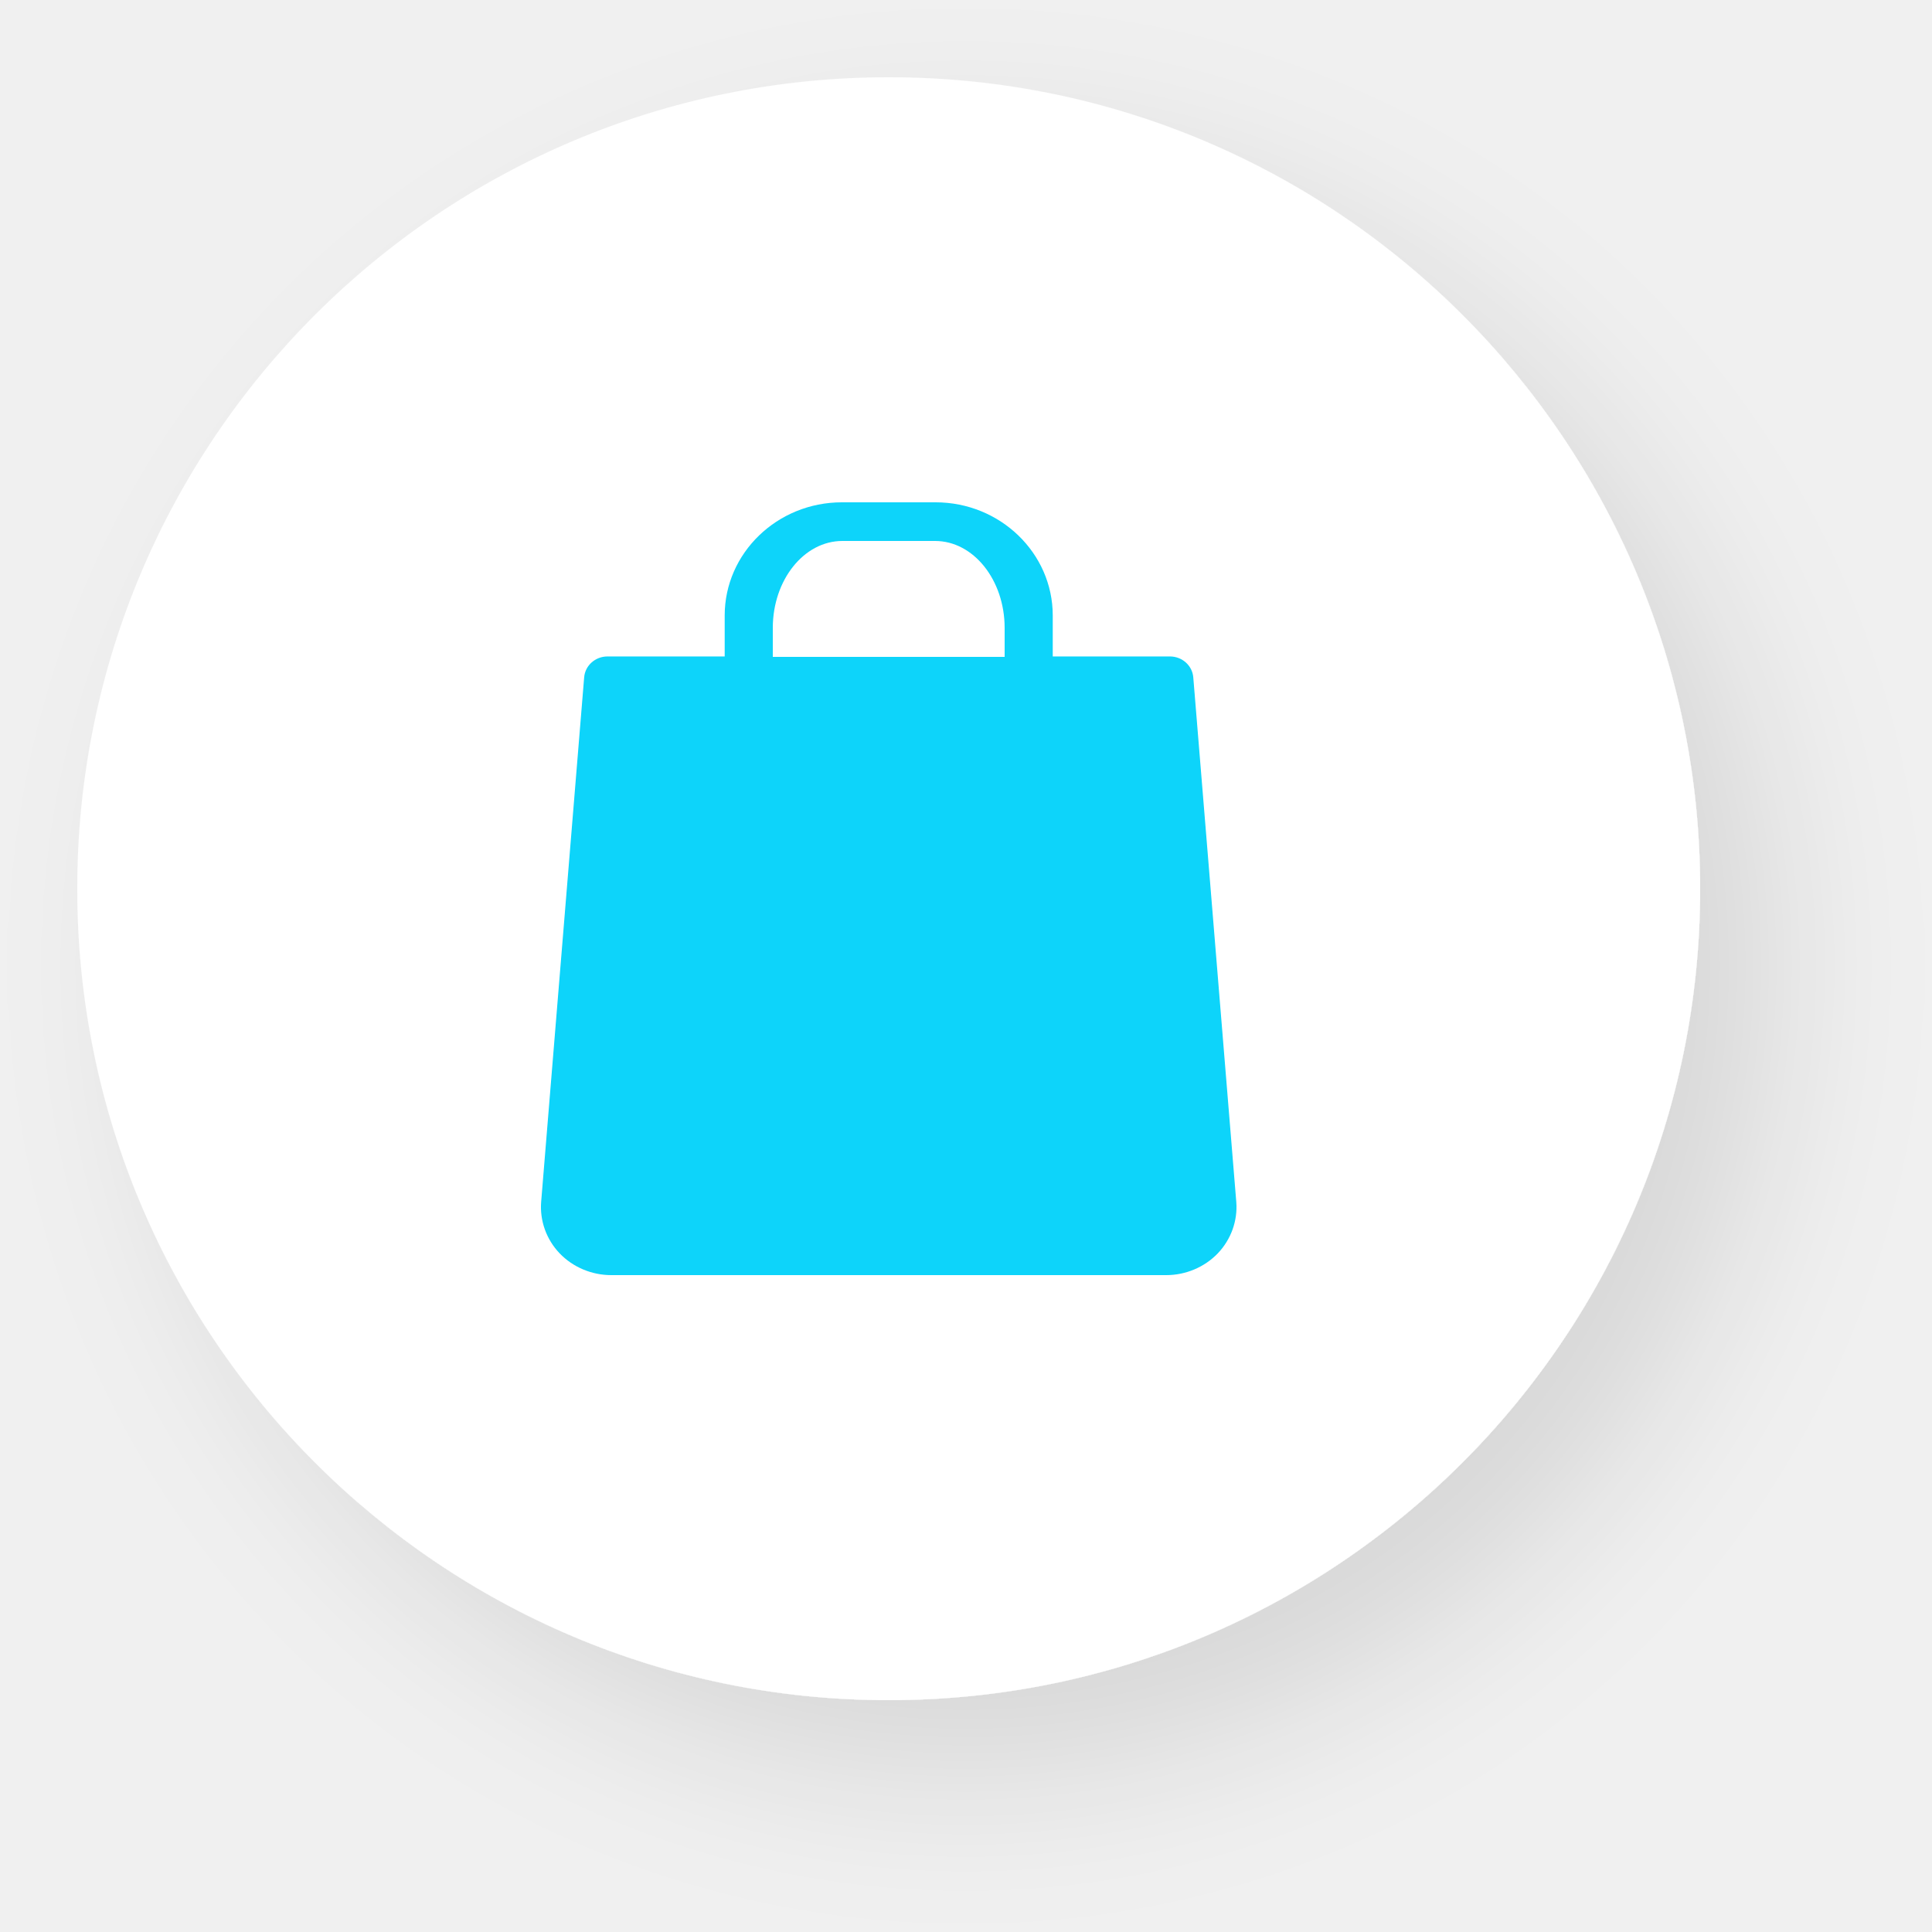
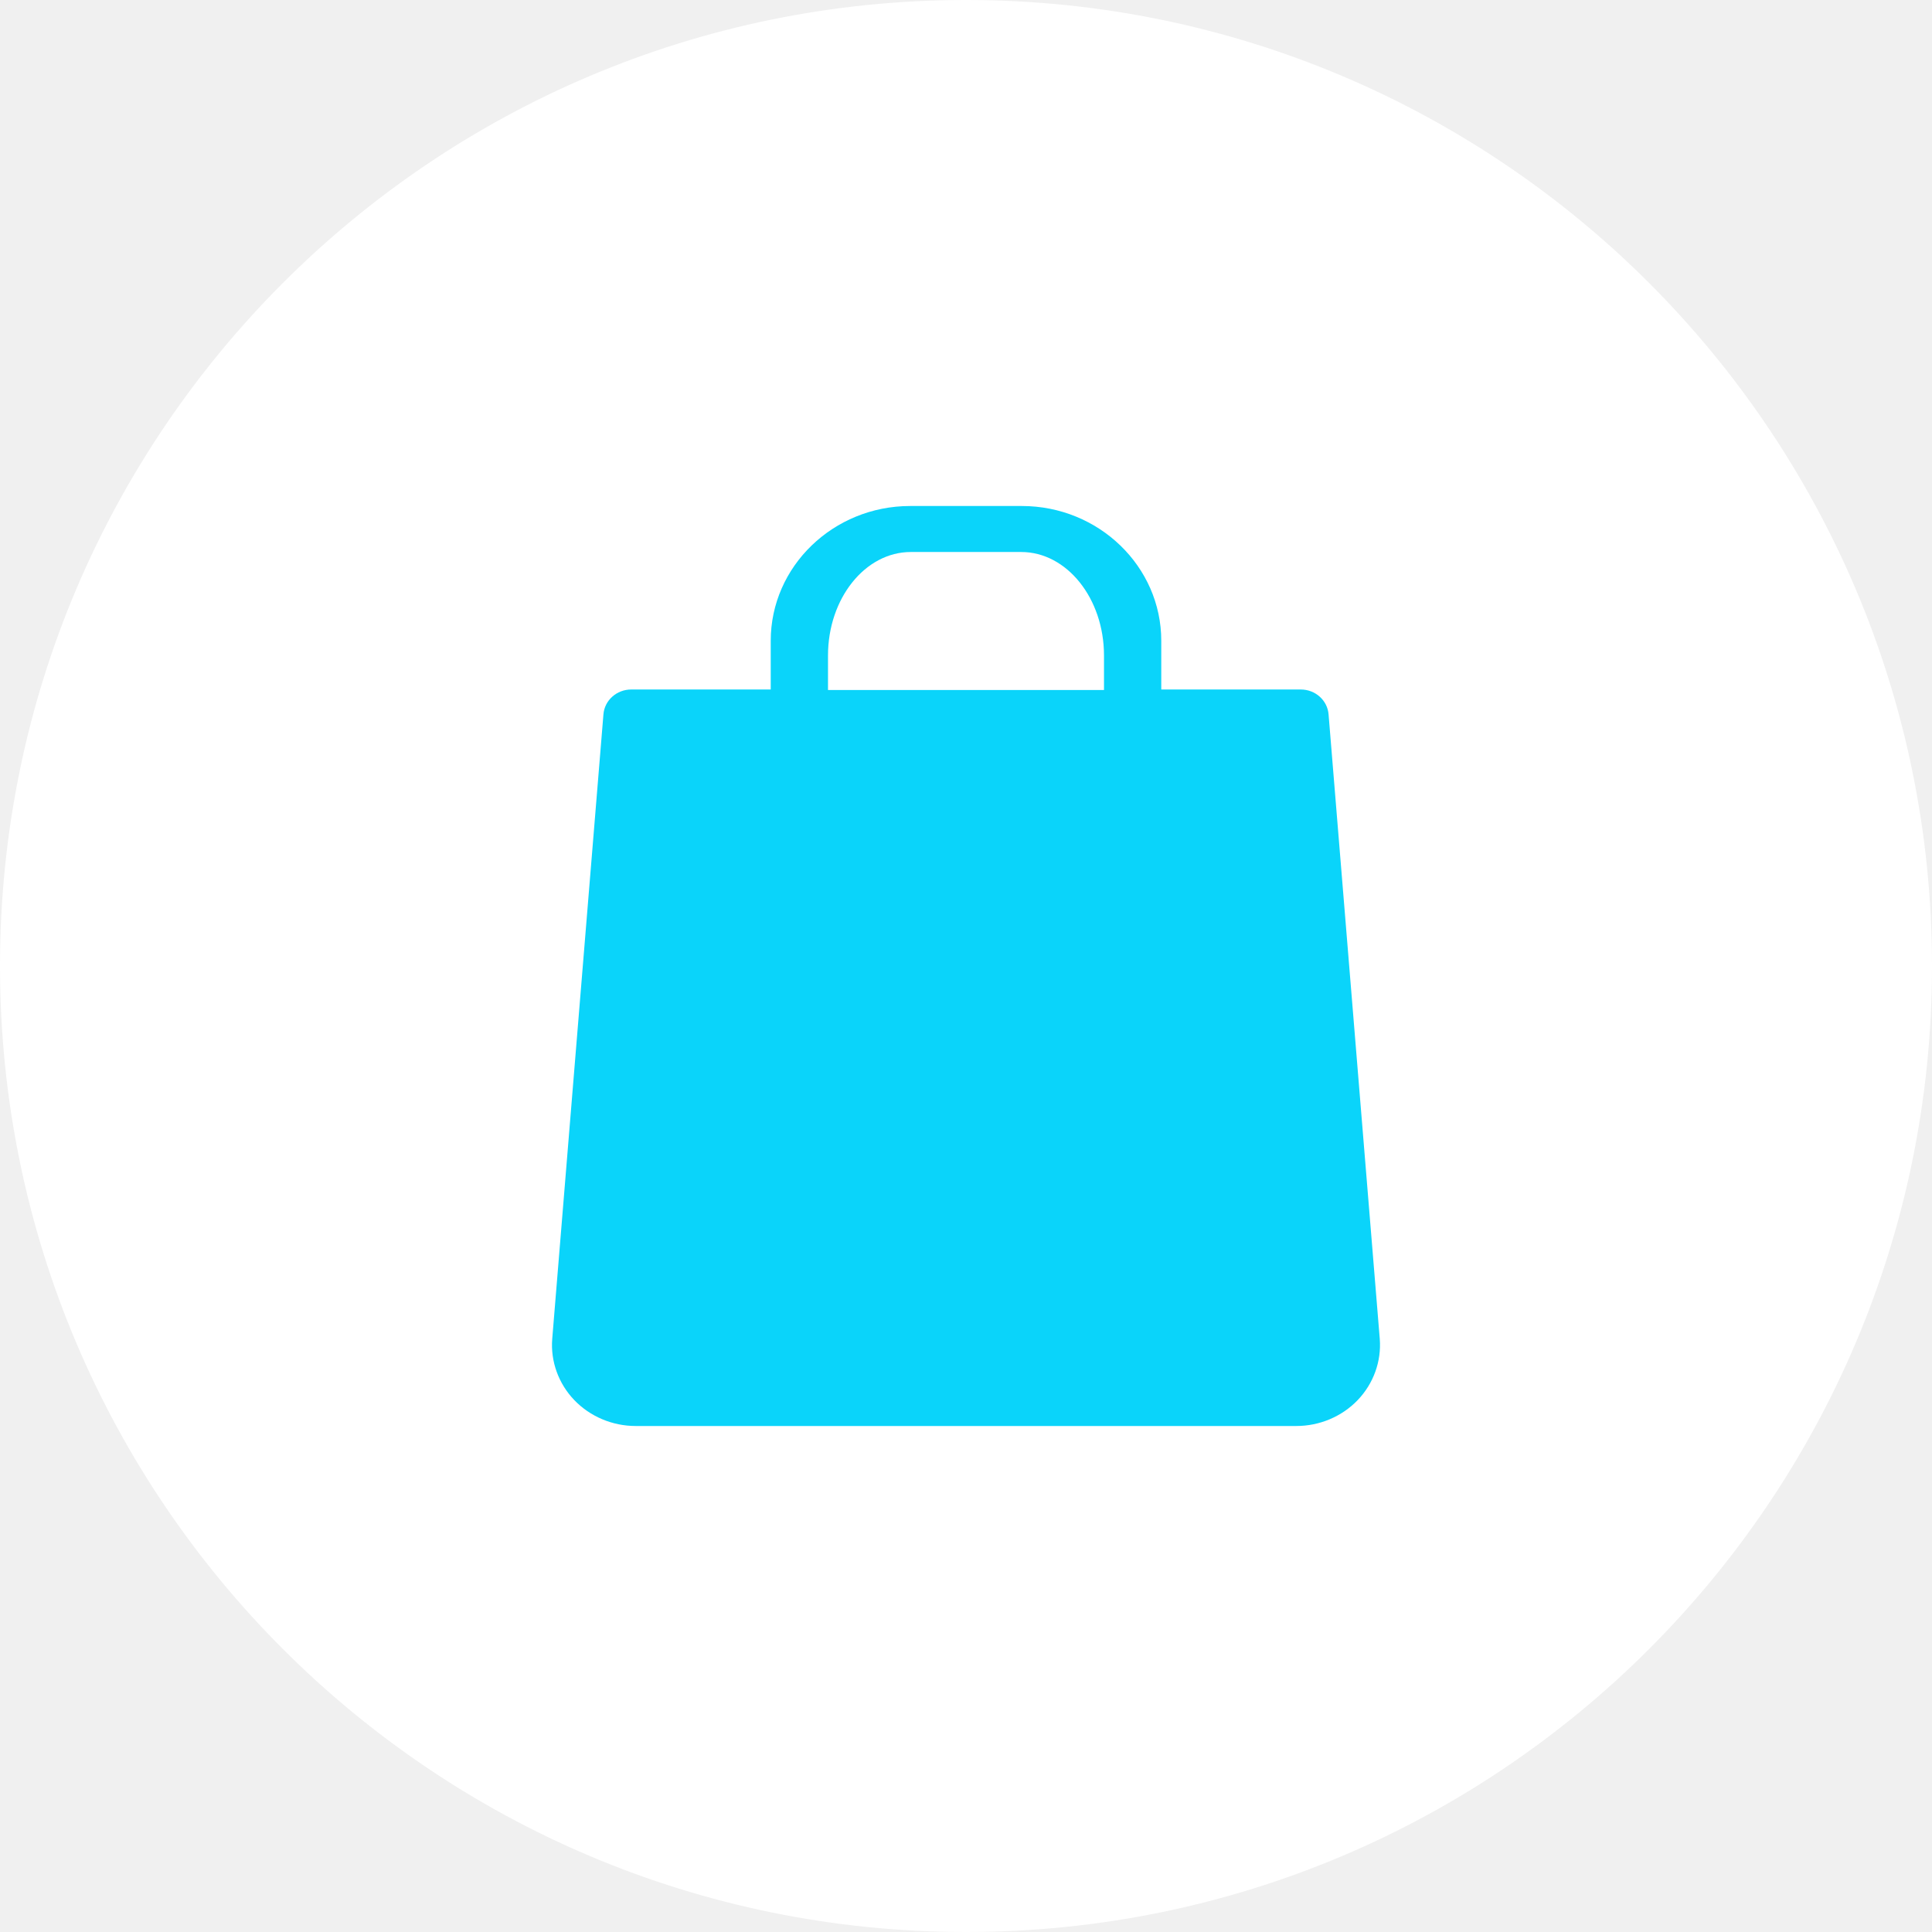
- <svg xmlns="http://www.w3.org/2000/svg" width="50px" height="50px" viewBox="0 0 50 50" version="1.1">
-   <defs>
-     <filter x="-9.1%" y="-9.1%" width="128.3%" height="128.3%" filterUnits="objectBoundingBox" id="filter-1">
-       <feOffset dx="2" dy="2" in="SourceAlpha" result="shadowOffsetOuter1" />
-       <feGaussianBlur stdDeviation="2" in="shadowOffsetOuter1" result="shadowBlurOuter1" />
-       <feColorMatrix values="0 0 0 0 0   0 0 0 0 0   0 0 0 0 0  0 0 0 0.1 0" type="matrix" in="shadowBlurOuter1" result="shadowMatrixOuter1" />
-       <feMerge>
-         <feMergeNode in="shadowMatrixOuter1" />
-         <feMergeNode in="SourceGraphic" />
-       </feMerge>
-     </filter>
-   </defs>
-   <g id="Page-1" stroke="none" stroke-width="1" fill="none" fill-rule="evenodd">
-     <g id="Catalog" transform="translate(-652, -634)">
-       <g id="products" transform="translate(132, 624)">
-         <g id="line-1">
-           <g id="product-card-hover" filter="url(#filter-1)" transform="translate(300, 0)">
-             <g id="icon-white" transform="translate(222, 12)">
-               <g>
-                 <circle id="Oval-Copy-6" fill="#FFFFFF" cx="21" cy="21" r="21" />
-                 <path d="M29.995,29.108 L28.882,15.531 C28.858,15.225 28.594,14.989 28.278,14.989 L25.245,14.989 L25.245,13.93 C25.245,12.314 23.885,11 22.213,11 L19.787,11 C18.115,11 16.755,12.314 16.755,13.93 L16.755,14.989 L13.722,14.989 C13.405,14.989 13.142,15.225 13.118,15.531 L12.005,29.107 C11.967,29.594 12.141,30.078 12.484,30.437 C12.828,30.795 13.314,31 13.819,31 L28.181,31 C28.686,31 29.172,30.795 29.516,30.437 C29.859,30.078 30.033,29.594 29.995,29.108 Z M18,14.25 C18,13.009 18.807,12 19.8,12 L22.2,12 C23.193,12 24,13.009 24,14.25 L24,15 L18,15 L18,14.25 Z" id="Shape-Copy-2" fill="#0AD4FA" fill-rule="nonzero" />
-               </g>
-             </g>
-           </g>
-         </g>
-       </g>
-     </g>
-   </g>
+ <svg xmlns="http://www.w3.org/2000/svg" width="42" height="42" viewBox="0 0 42 42" fill="none">
+   <path fill-rule="evenodd" clip-rule="evenodd" d="M21 42C32.598 42 42 32.598 42 21C42 9.402 32.598 0 21 0C9.402 0 0 9.402 0 21C0 32.598 9.402 42 21 42Z" fill="white" />
+   <path fill-rule="evenodd" clip-rule="evenodd" d="M28.882 15.531L29.995 29.108C30.033 29.594 29.859 30.078 29.515 30.437C29.172 30.795 28.686 31 28.181 31H13.819C13.314 31 12.828 30.795 12.484 30.436C12.141 30.078 11.966 29.594 12.005 29.107L13.118 15.531C13.142 15.225 13.405 14.989 13.723 14.989H16.755V13.93C16.755 12.314 18.115 11 19.787 11H22.213C23.885 11 25.245 12.314 25.245 13.93V14.989H28.277C28.595 14.989 28.858 15.225 28.882 15.531ZM19.8 12C18.808 12 18 13.009 18 14.25V15H24V14.25C24 13.009 23.192 12 22.2 12H19.8Z" fill="#0AD4FA" />
</svg>
